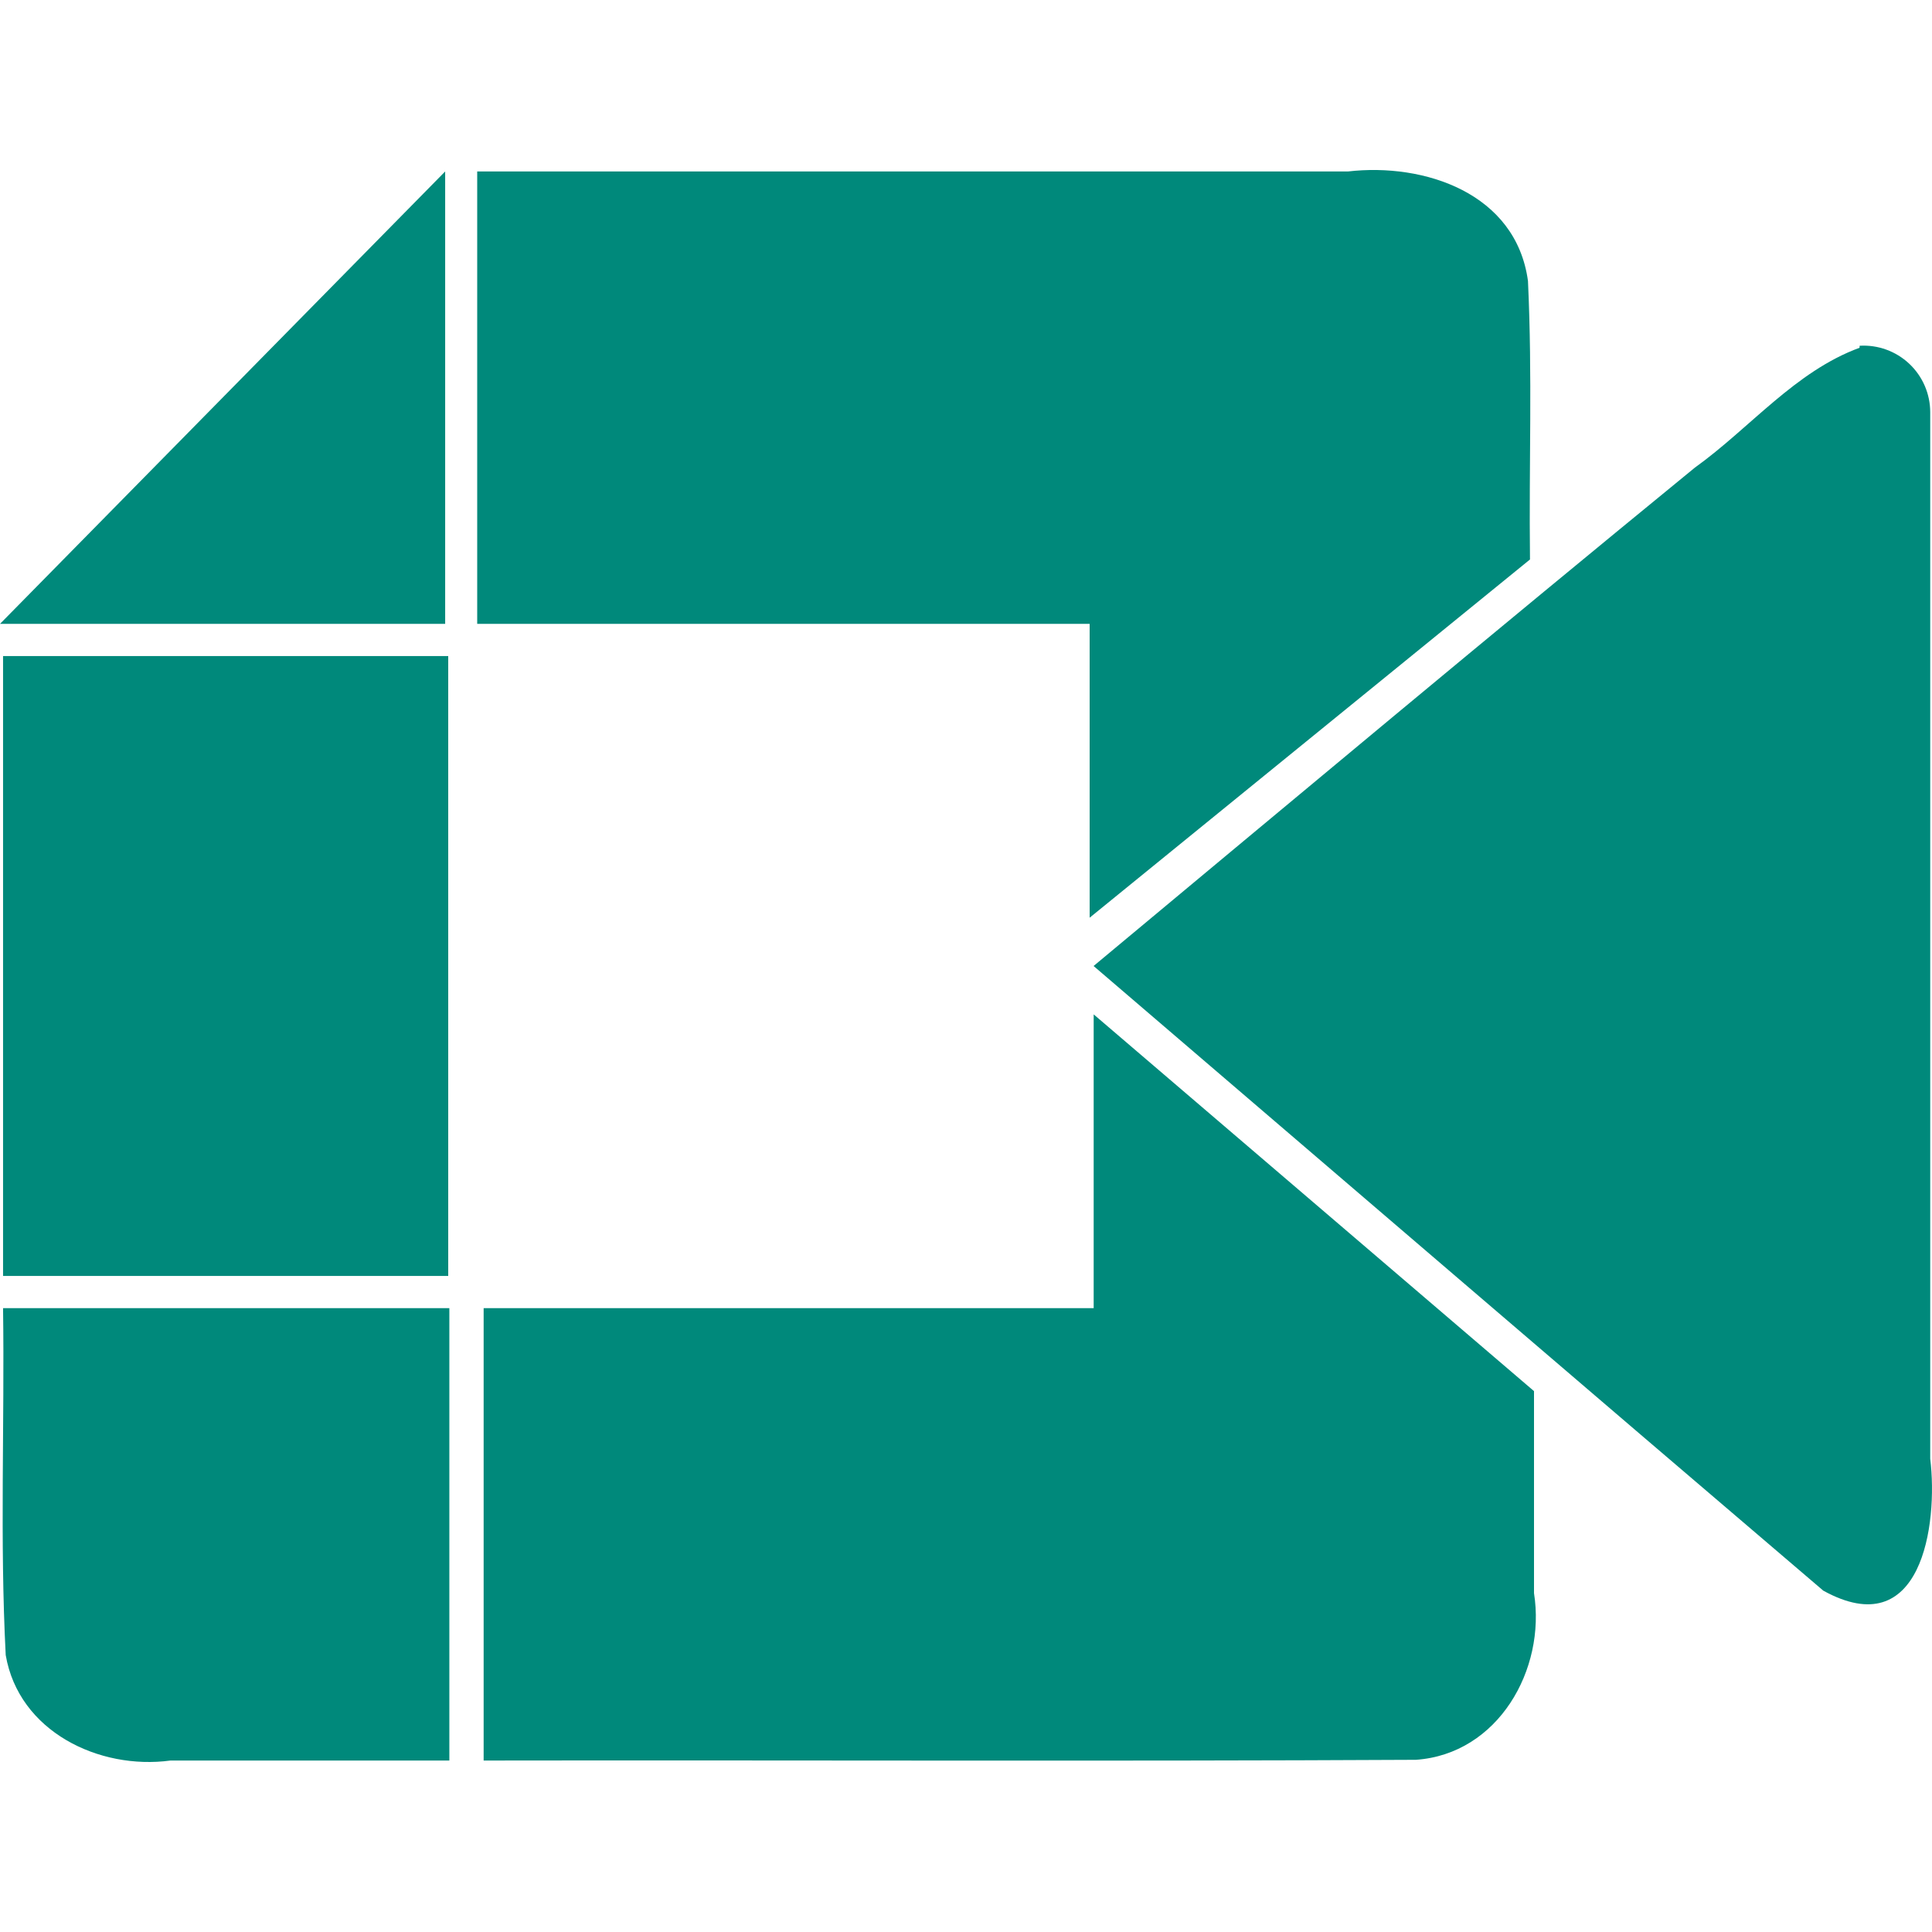
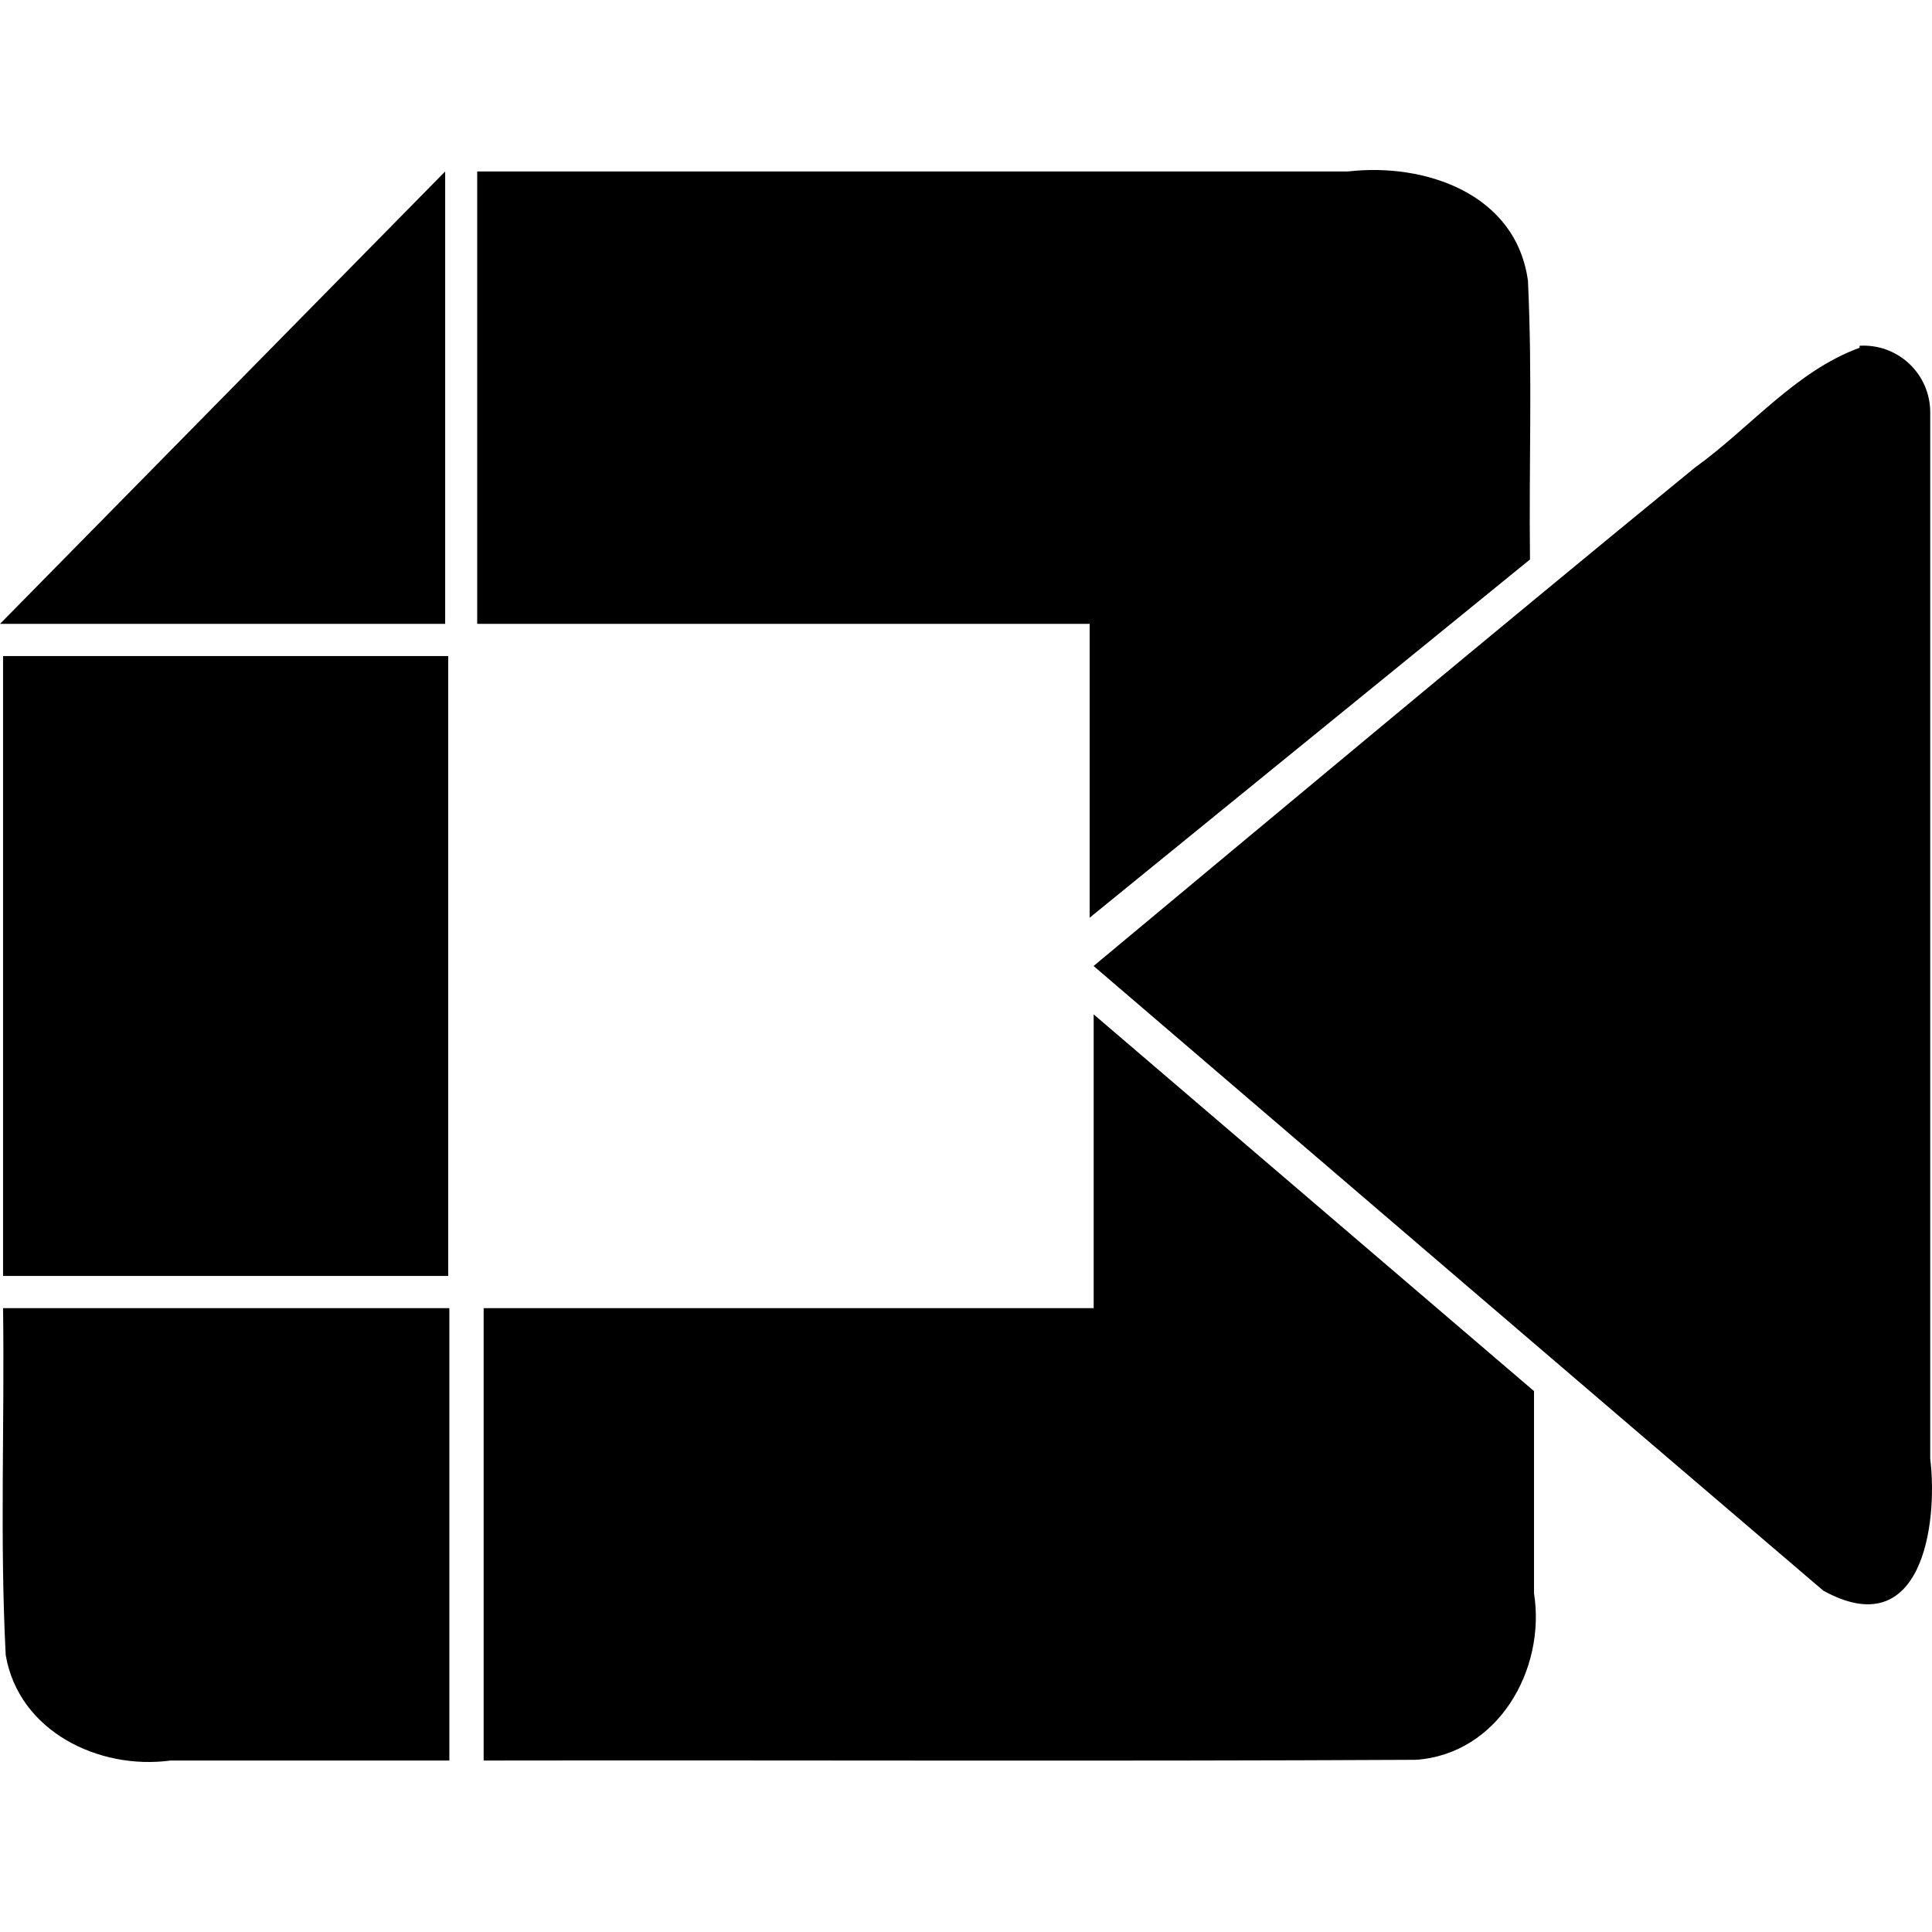
- <svg xmlns="http://www.w3.org/2000/svg" fill="#00897B" role="img" viewBox="0 0 24 24">
+ <svg xmlns="http://www.w3.org/2000/svg" role="img" viewBox="0 0 24 24">
  <path d="M5.53 2.13 0 7.75h5.53zm.398 0v5.62h7.608v3.65l5.47-4.45c-.014-1.22.031-2.25-.025-3.46-.148-1.09-1.287-1.47-2.236-1.36zM23.1 4.32c-.802.295-1.358.995-2.047 1.49-2.506 2.05-4.982 4.12-7.468 6.19 3.025 2.59 6.04 5.18 9.065 7.76 1.218.671 1.428-.814 1.328-1.64v-13a.828.828 0 0 0-.877-.825zM.038 8.15v7.7h5.53v-7.7zm13.577 8.1H6.008v5.62c3.864-.006 7.737.011 11.58-.009 1.02-.07 1.618-1.12 1.468-2.07v-2.51l-5.47-4.68v3.65zm-13.577 0c.02 1.44-.041 2.88.033 4.31.162.948 1.158 1.43 2.047 1.31h3.464v-5.62z" />
</svg>
